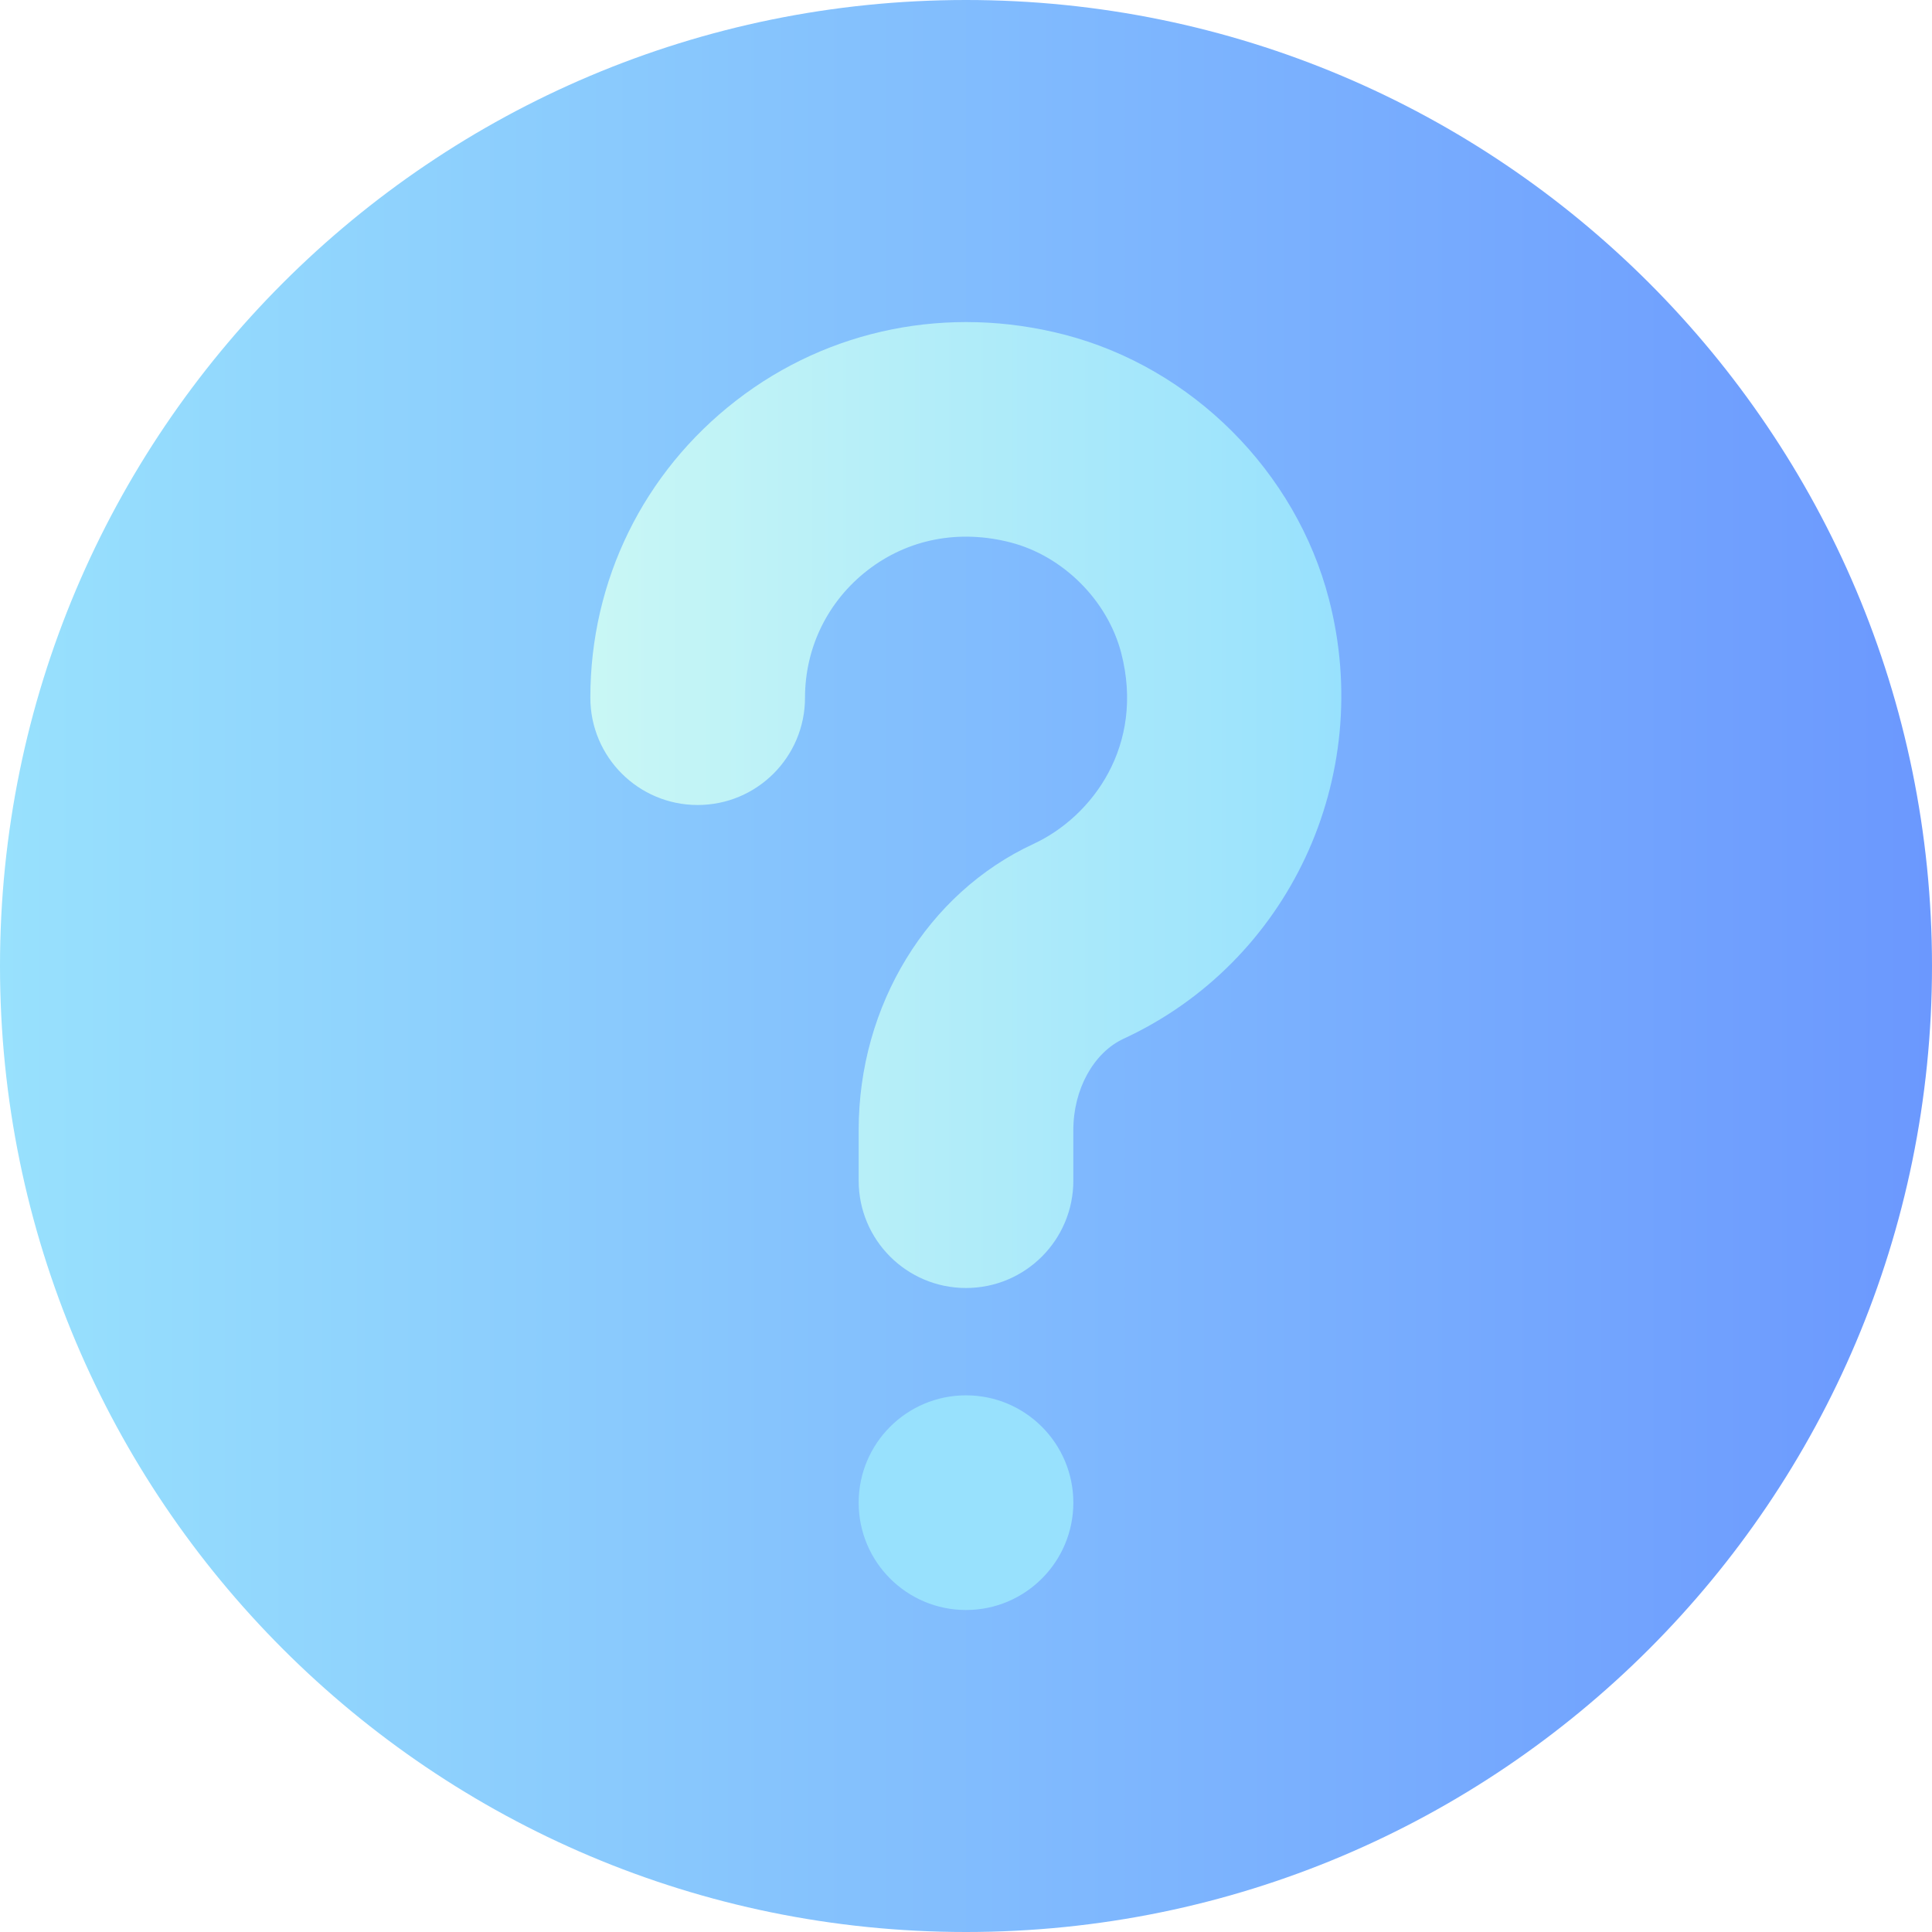
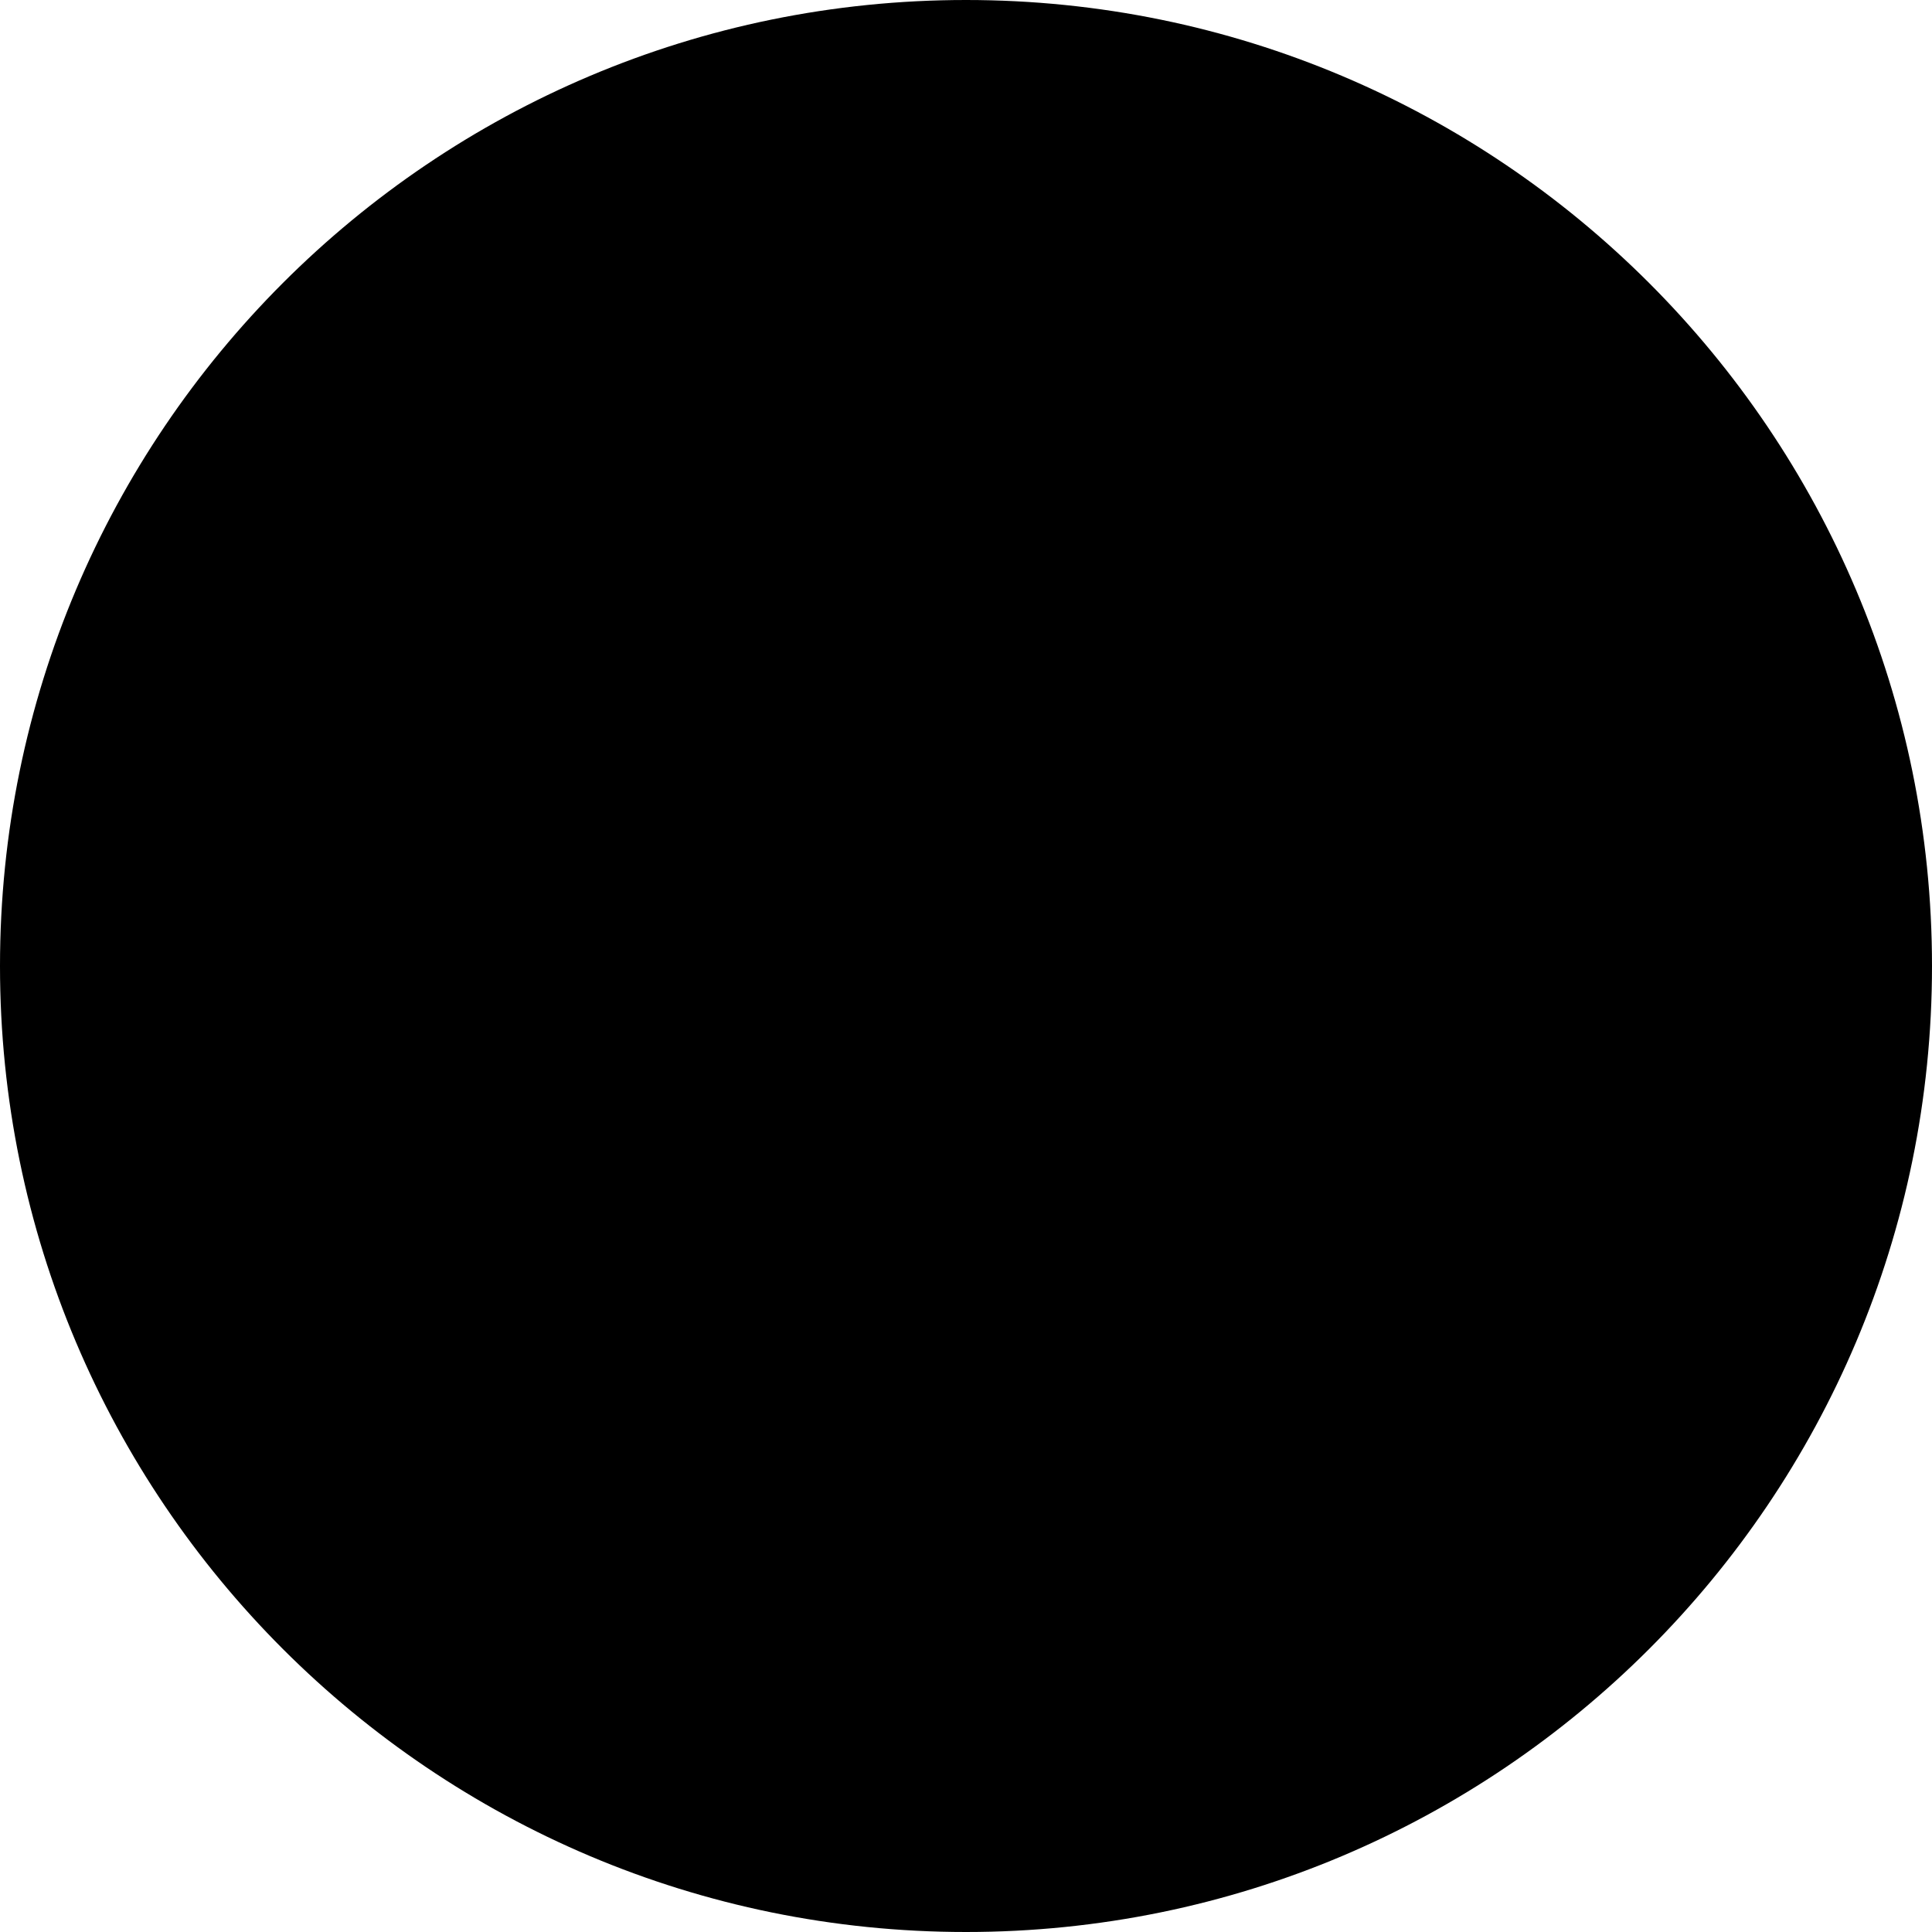
- <svg xmlns="http://www.w3.org/2000/svg" enable-background="new 0 0 512 512" viewBox="0 0 512 512" width="256" height="256">
+ <svg xmlns="http://www.w3.org/2000/svg" enableBackground="new 0 0 512 512" viewBox="0 0 512 512" width="256" height="256">
  <linearGradient id="a" x1="0" x2="512" y1="255" y2="255" gradientTransform="matrix(1 0 0 -1 0 511)" gradientUnits="userSpaceOnUse">
-     <stop offset="0" stop-color="#98e1fd" class="stopColore3e4e6 svgShape" />
-     <stop offset="1" stop-color="#6b98fe" class="stopColor6b98fe svgShape" />
+     <stop offset="0" stopColor="#98e1fd" class="stopColore3e4e6 svgShape" />
+     <stop offset="1" stopColor="#6b98fe" class="stopColor6b98fe svgShape" />
  </linearGradient>
  <circle cx="256" cy="256" r="256" fill="url(#a)" />
  <linearGradient id="b" x1="156.444" x2="355.465" y1="297.658" y2="297.658" gradientTransform="matrix(1 0 0 -1 0 511)" gradientUnits="userSpaceOnUse">
-     <stop offset="0" stop-color="#c9f7f5" class="stopColorc9f7f5 svgShape" />
-     <stop offset="1" stop-color="#98e1fd" class="stopColor47ebda svgShape" />
+     <stop offset="0" stopColor="#c9f7f5" class="stopColorc9f7f5 svgShape" />
+     <stop offset="1" stopColor="#98e1fd" class="stopColor47ebda svgShape" />
  </linearGradient>
  <path fill="url(#b)" d="M256,341.333    c-15.722,0-28.444-12.736-28.444-28.444v-13.424c0-33.021,18.194-62.781,46.333-75.82c15.611-7.236,29.555-26.146,23.25-50.58    c-3.611-13.927-15.389-25.705-29.305-29.306c-13.667-3.531-27.194-0.945-37.917,7.365c-10.528,8.16-16.583,20.469-16.583,33.764    c0,15.708-12.722,28.444-28.444,28.444s-28.444-12.736-28.444-28.444c0-31.024,14.083-59.722,38.639-78.736    c24.583-19.042,56.278-25.389,86.972-17.472c33.861,8.75,61.389,36.281,70.139,70.146c12.222,47.222-10.667,96.191-54.417,116.441    c-7.972,3.694-13.333,13.42-13.333,24.198v13.424C284.444,328.597,271.722,341.333,256,341.333z" />
  <linearGradient id="c" x1="227.556" x2="284.445" y1="112.778" y2="112.778" gradientTransform="matrix(1 0 0 -1 0 511)" gradientUnits="userSpaceOnUse">
-     <stop offset="0" stop-color="#98e1fd" class="stopColorc9f7f5 svgShape" />
-     <stop offset="1" stop-color="#98e1fd" class="stopColor47ebda svgShape" />
+     <stop offset="0" stopColor="#98e1fd" class="stopColorc9f7f5 svgShape" />
+     <stop offset="1" stopColor="#98e1fd" class="stopColor47ebda svgShape" />
  </linearGradient>
  <circle cx="256" cy="398.222" r="28.444" fill="url(#c)" />
</svg>
